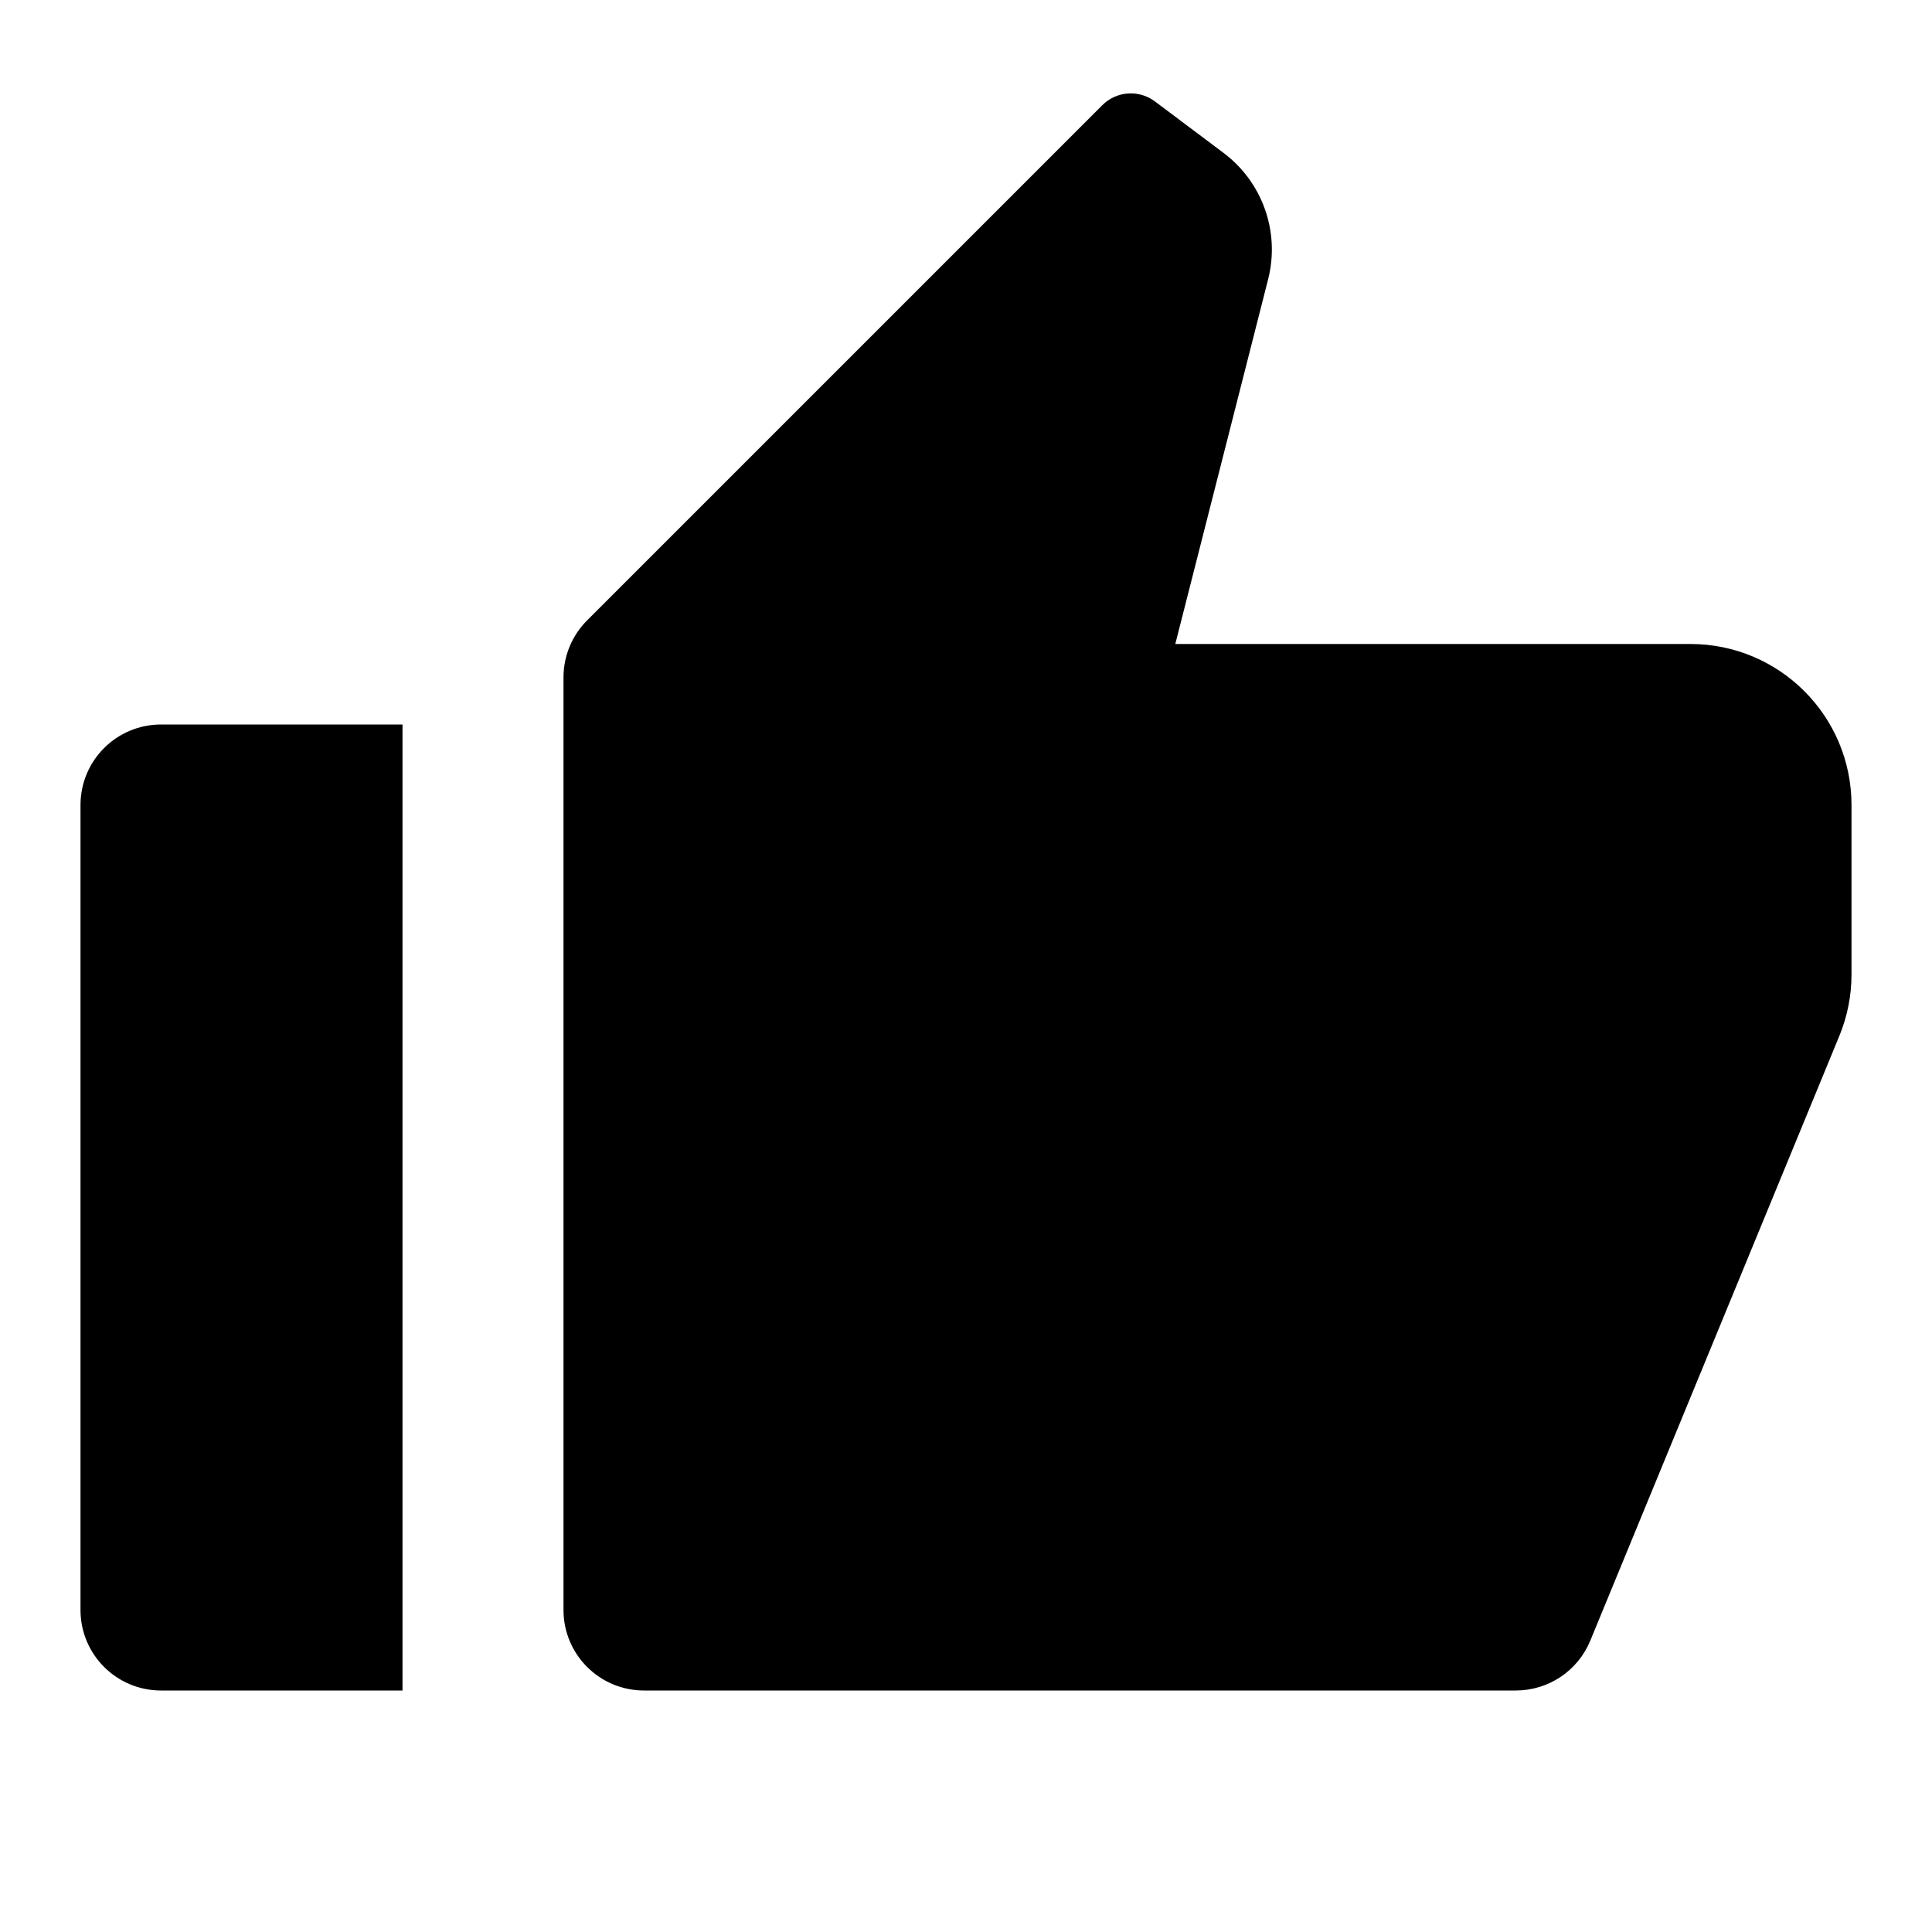
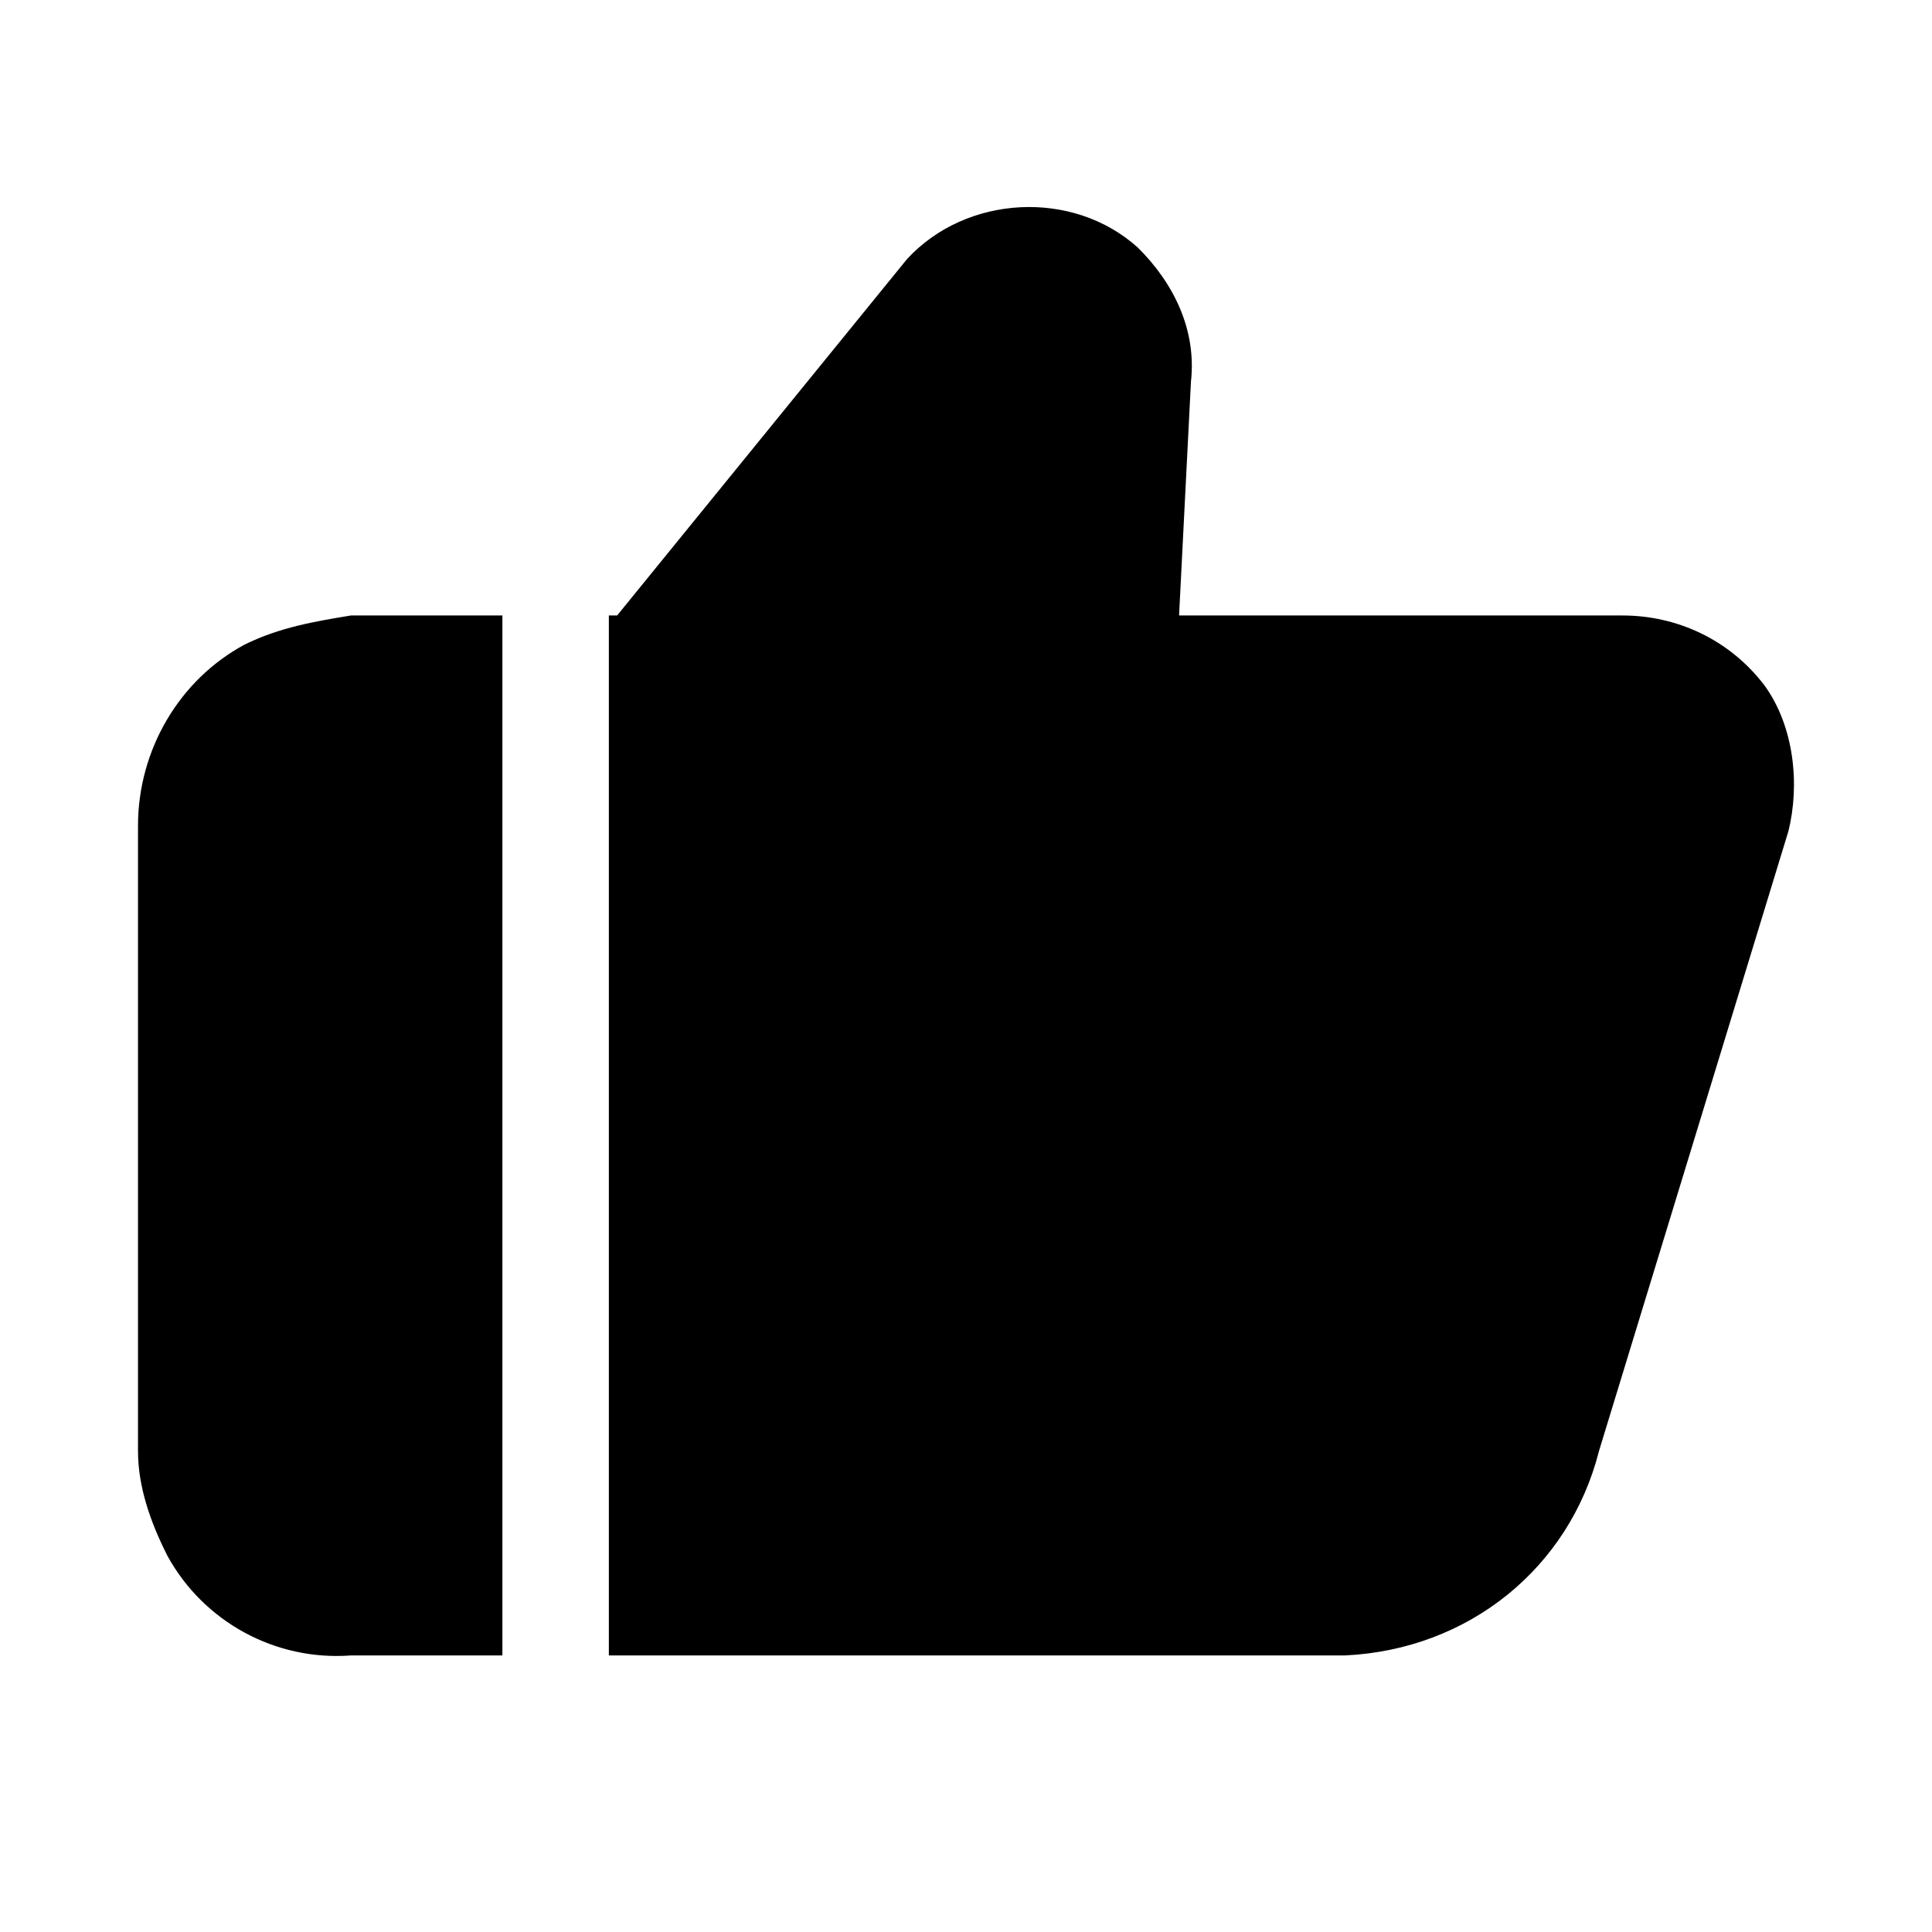
- <svg xmlns="http://www.w3.org/2000/svg" width="1em" height="1em" viewBox="0 0 24 24">
-   <path fill="currentColor" d="M2 9h3v12H2a1 1 0 0 1-1-1V10a1 1 0 0 1 1-1m5.293-1.293l6.4-6.4a.5.5 0 0 1 .654-.047l.853.64a1.5 1.5 0 0 1 .553 1.57L14.6 8H21a2 2 0 0 1 2 2v2.104a2 2 0 0 1-.15.762l-3.095 7.515a1 1 0 0 1-.925.619H8a1 1 0 0 1-1-1V8.414a1 1 0 0 1 .293-.707" />
+ <svg xmlns="http://www.w3.org/2000/svg" viewBox="0 0 1024 1024">
+   <path transform="translate(0,896) scale(1,-1)" d="M322.706 18.578V569.783h4.389l153.637 188.891c31.342 34.048 87.771 37.157 122.258 6.181 18.798-18.578 31.342-43.337 28.233-71.241l-6.29-123.831h235.118c28.233 0 56.43-12.398 75.227-37.157 15.689-21.687 18.798-52.626 12.544-77.422l-100.315-328.229c-15.689-61.915-68.974-105.362-134.802-108.398H322.706z m-56.43 0H186.002a102.327 102.327 0 0 0-97.17 52.626C79.397 89.819 73.143 108.398 73.143 126.976v331.337c0 40.265 21.943 77.422 56.43 96 18.798 9.289 37.632 12.361 56.43 15.47h80.274v-551.205z" />
</svg>
